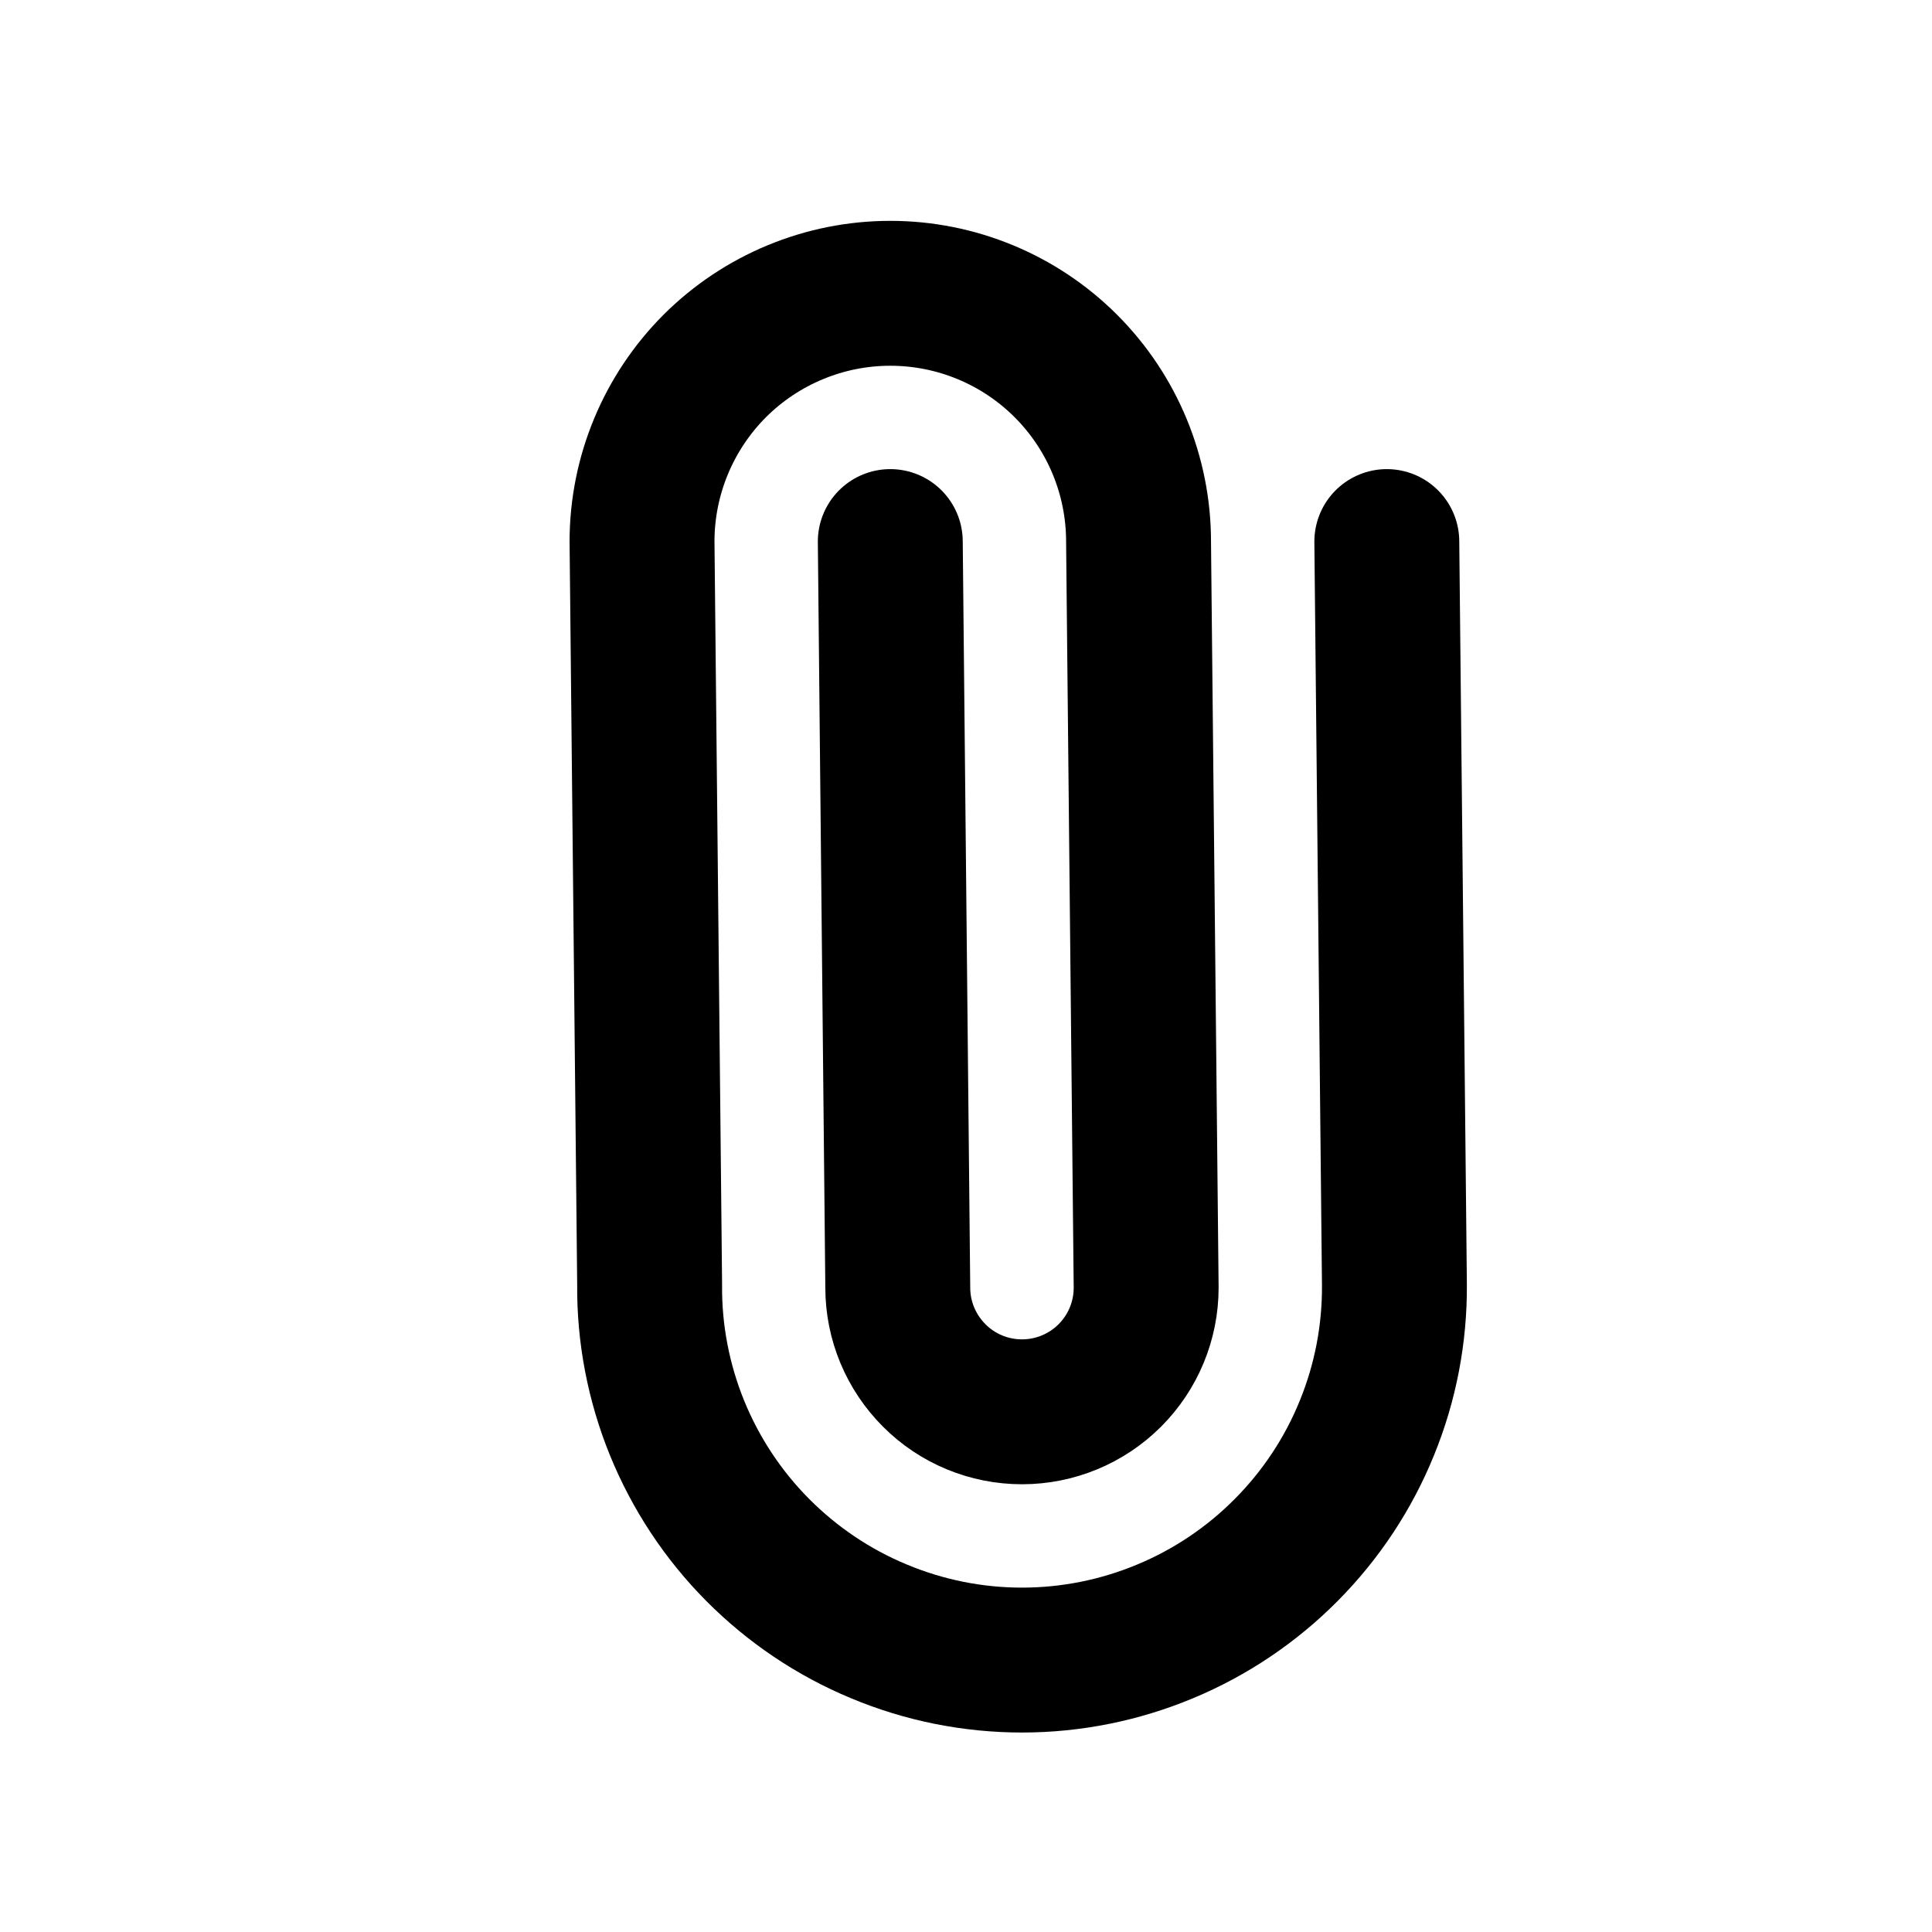
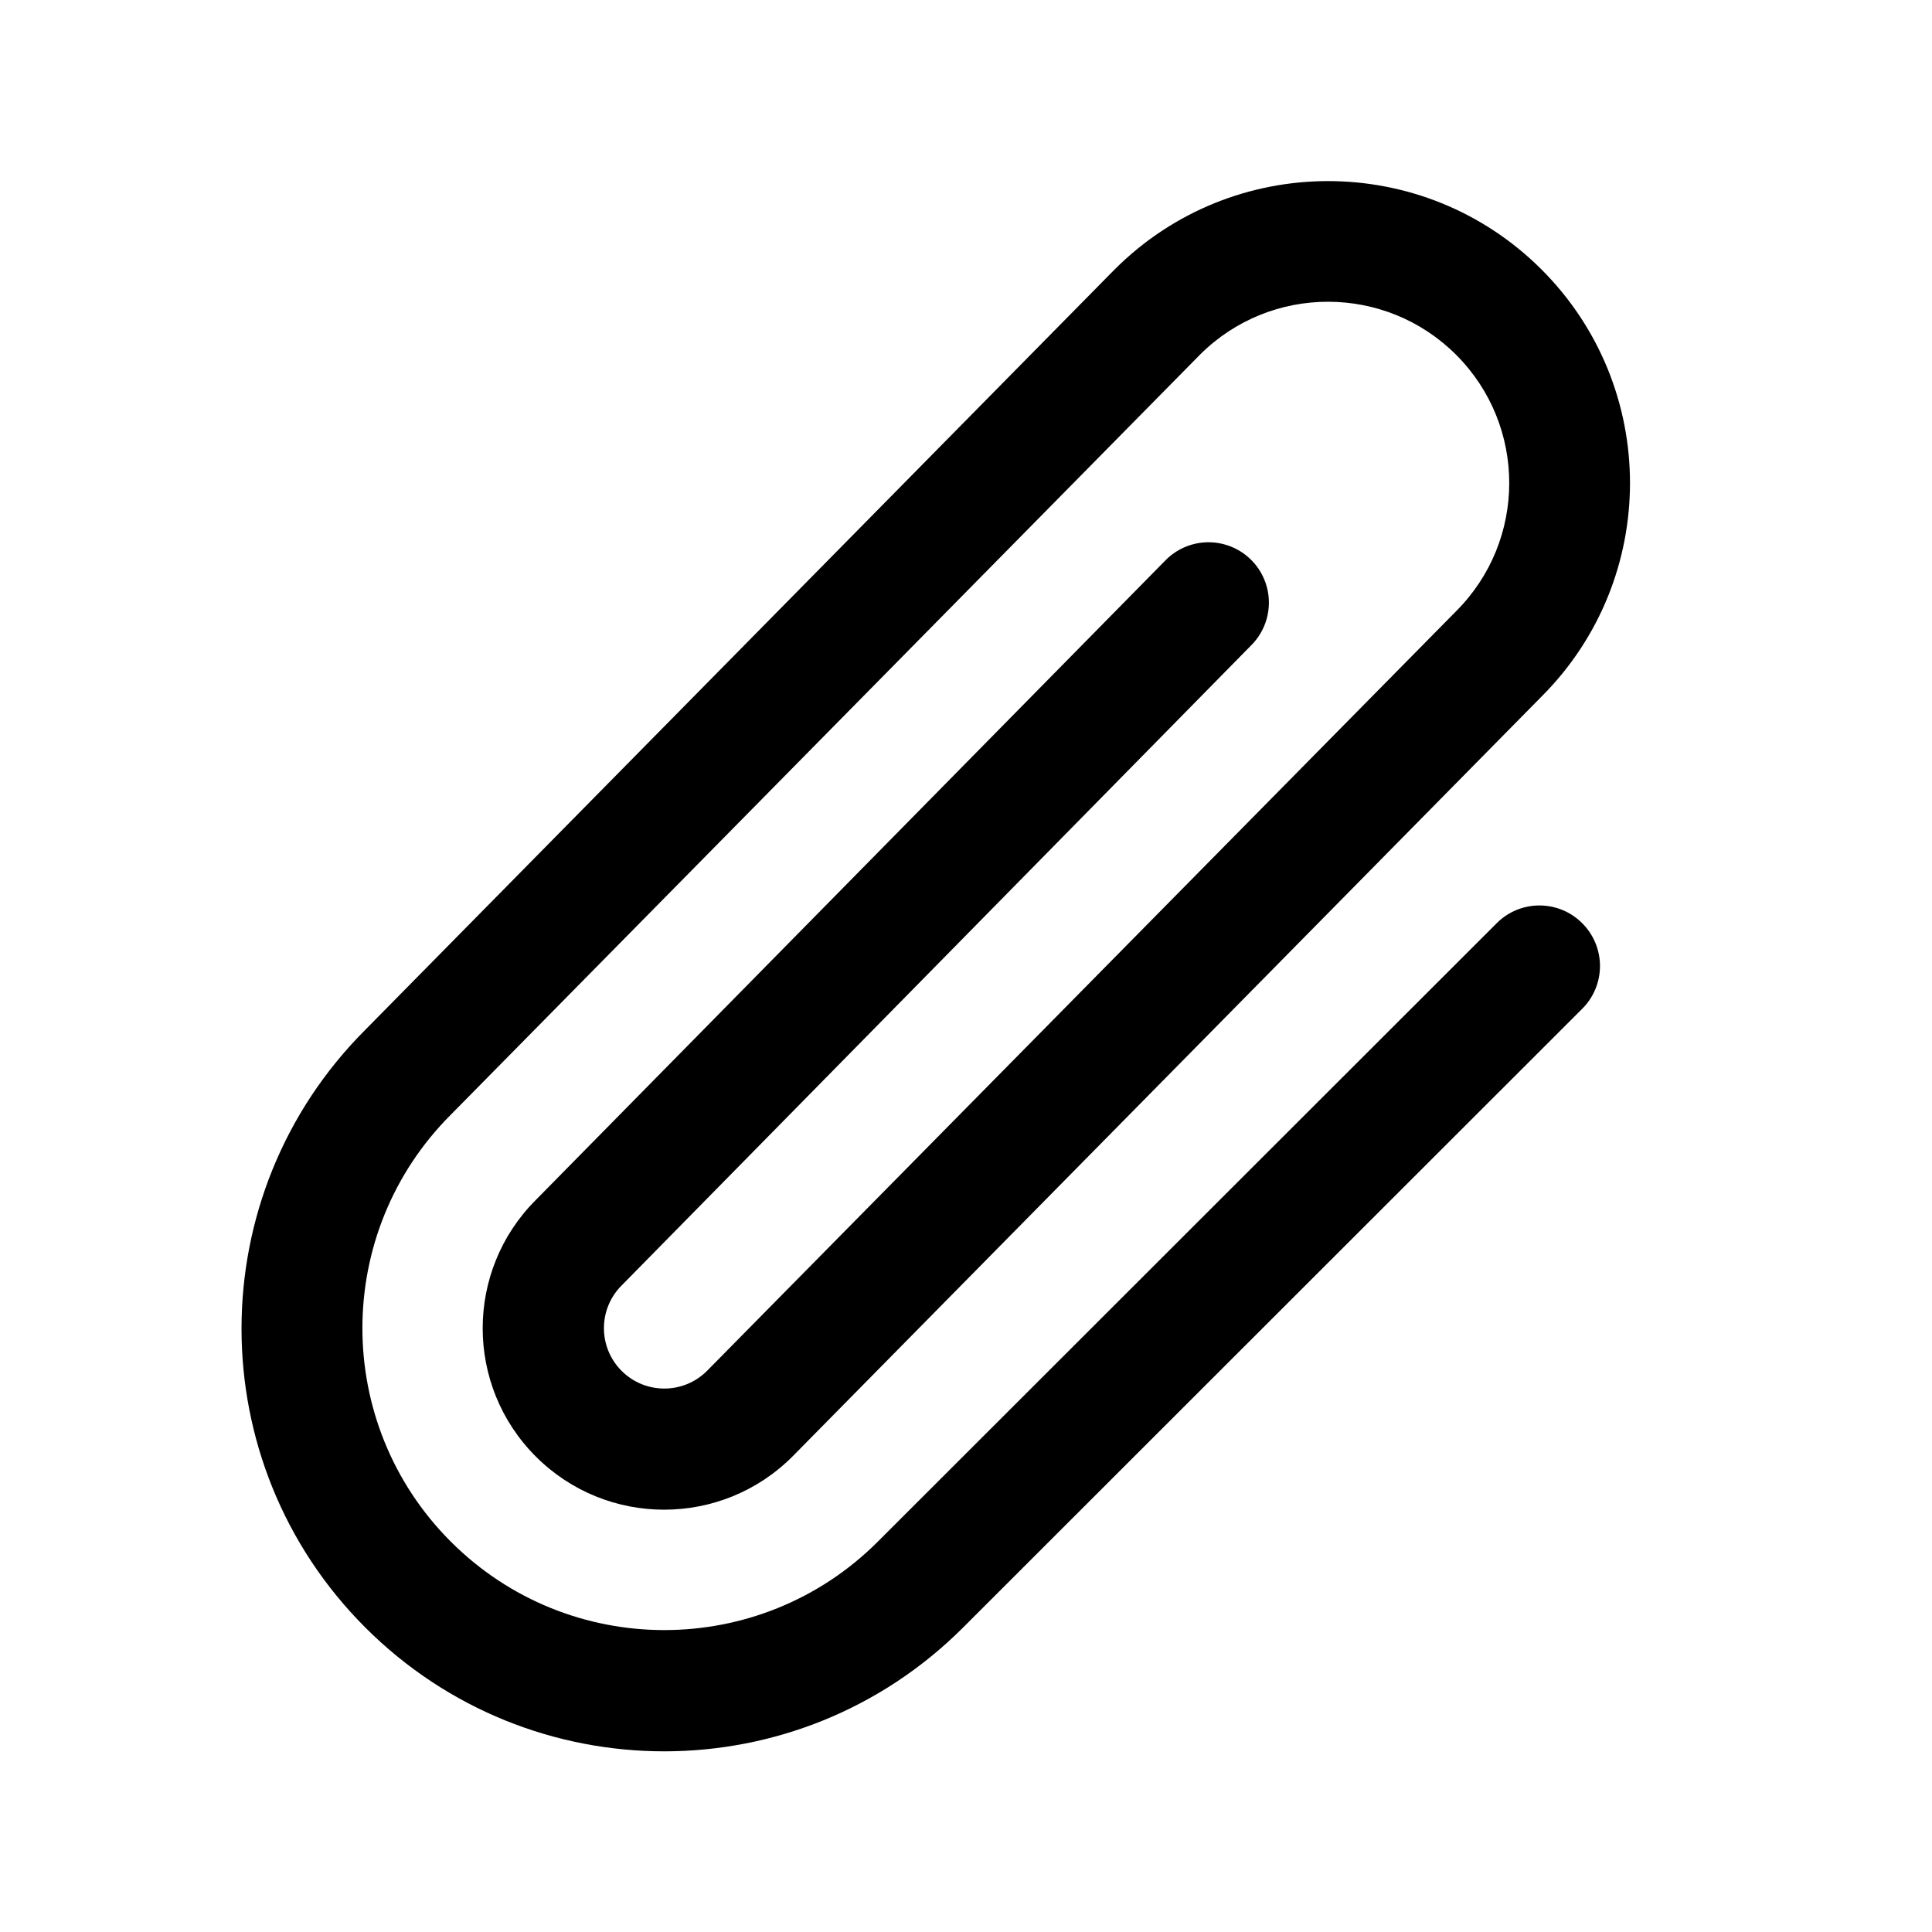
- <svg xmlns="http://www.w3.org/2000/svg" width="16" height="16" viewBox="0 0 16 16" fill="none">
-   <path d="M7.373 4.485L7.435 10.664C7.435 10.937 7.544 11.198 7.737 11.391C7.929 11.584 8.191 11.692 8.464 11.692C8.736 11.692 8.998 11.584 9.191 11.391C9.384 11.198 9.492 10.937 9.492 10.664L9.429 4.485C9.429 3.94 9.213 3.417 8.827 3.031C8.442 2.646 7.919 2.429 7.373 2.429C6.828 2.429 6.305 2.646 5.919 3.031C5.534 3.417 5.317 3.94 5.317 4.485L5.38 10.638C5.376 11.046 5.454 11.449 5.607 11.826C5.761 12.203 5.987 12.546 6.274 12.835C6.561 13.124 6.902 13.354 7.278 13.51C7.653 13.667 8.056 13.748 8.464 13.748C8.871 13.748 9.274 13.667 9.65 13.51C10.025 13.354 10.367 13.124 10.653 12.835C10.94 12.546 11.167 12.203 11.32 11.826C11.474 11.449 11.551 11.046 11.548 10.638L11.485 4.485" stroke="black" stroke-width="1.2" stroke-linecap="round" stroke-linejoin="round" />
+ <svg xmlns="http://www.w3.org/2000/svg" width="16" height="16" viewBox="0 0 256 256" fill="black">
+   <path d="M209.66,122.34a8,8,0,0,1,0,11.32l-82.05,82a56,56,0,0,1-79.2-79.21L147.67,35.73a40,40,0,1,1,56.61,56.55L105,193A24,24,0,1,1,71,159L154.3,74.38A8,8,0,1,1,165.7,85.6L82.39,170.31a8,8,0,1,0,11.27,11.36L192.93,81A24,24,0,1,0,159,47L59.76,147.68a40,40,0,1,0,56.53,56.62l82.06-82A8,8,0,0,1,209.66,122.34Z" />
</svg>
